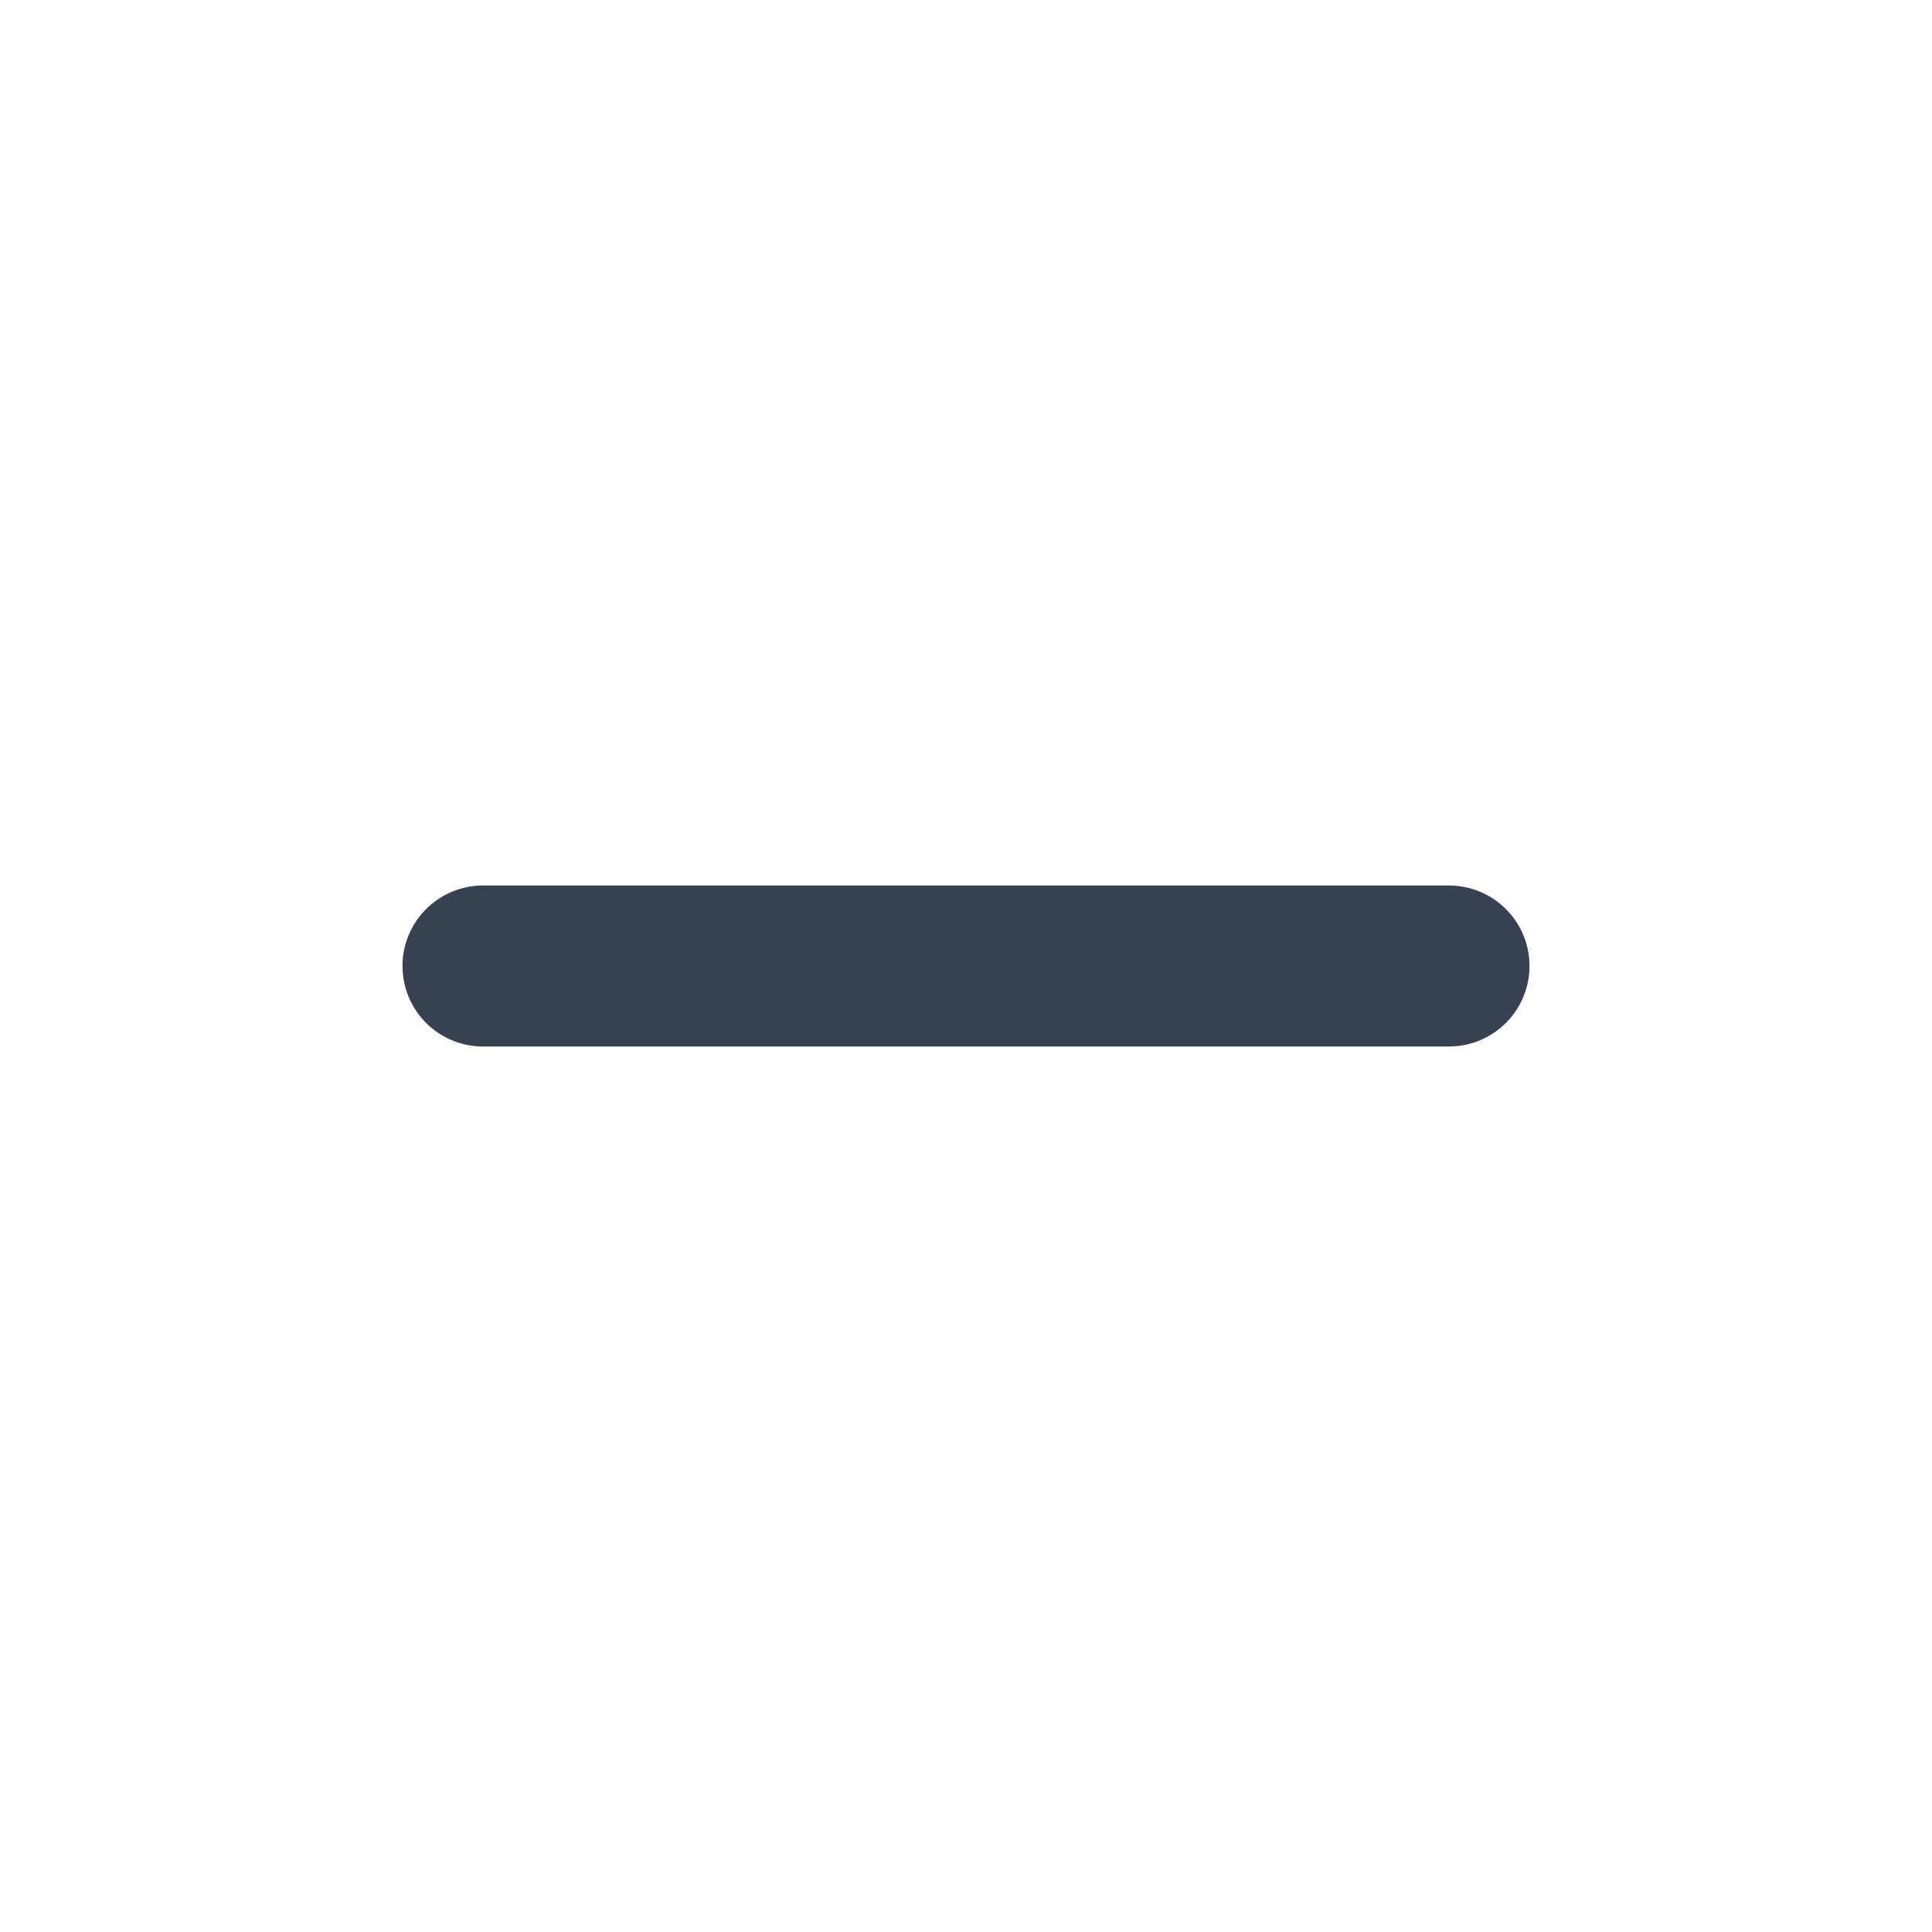
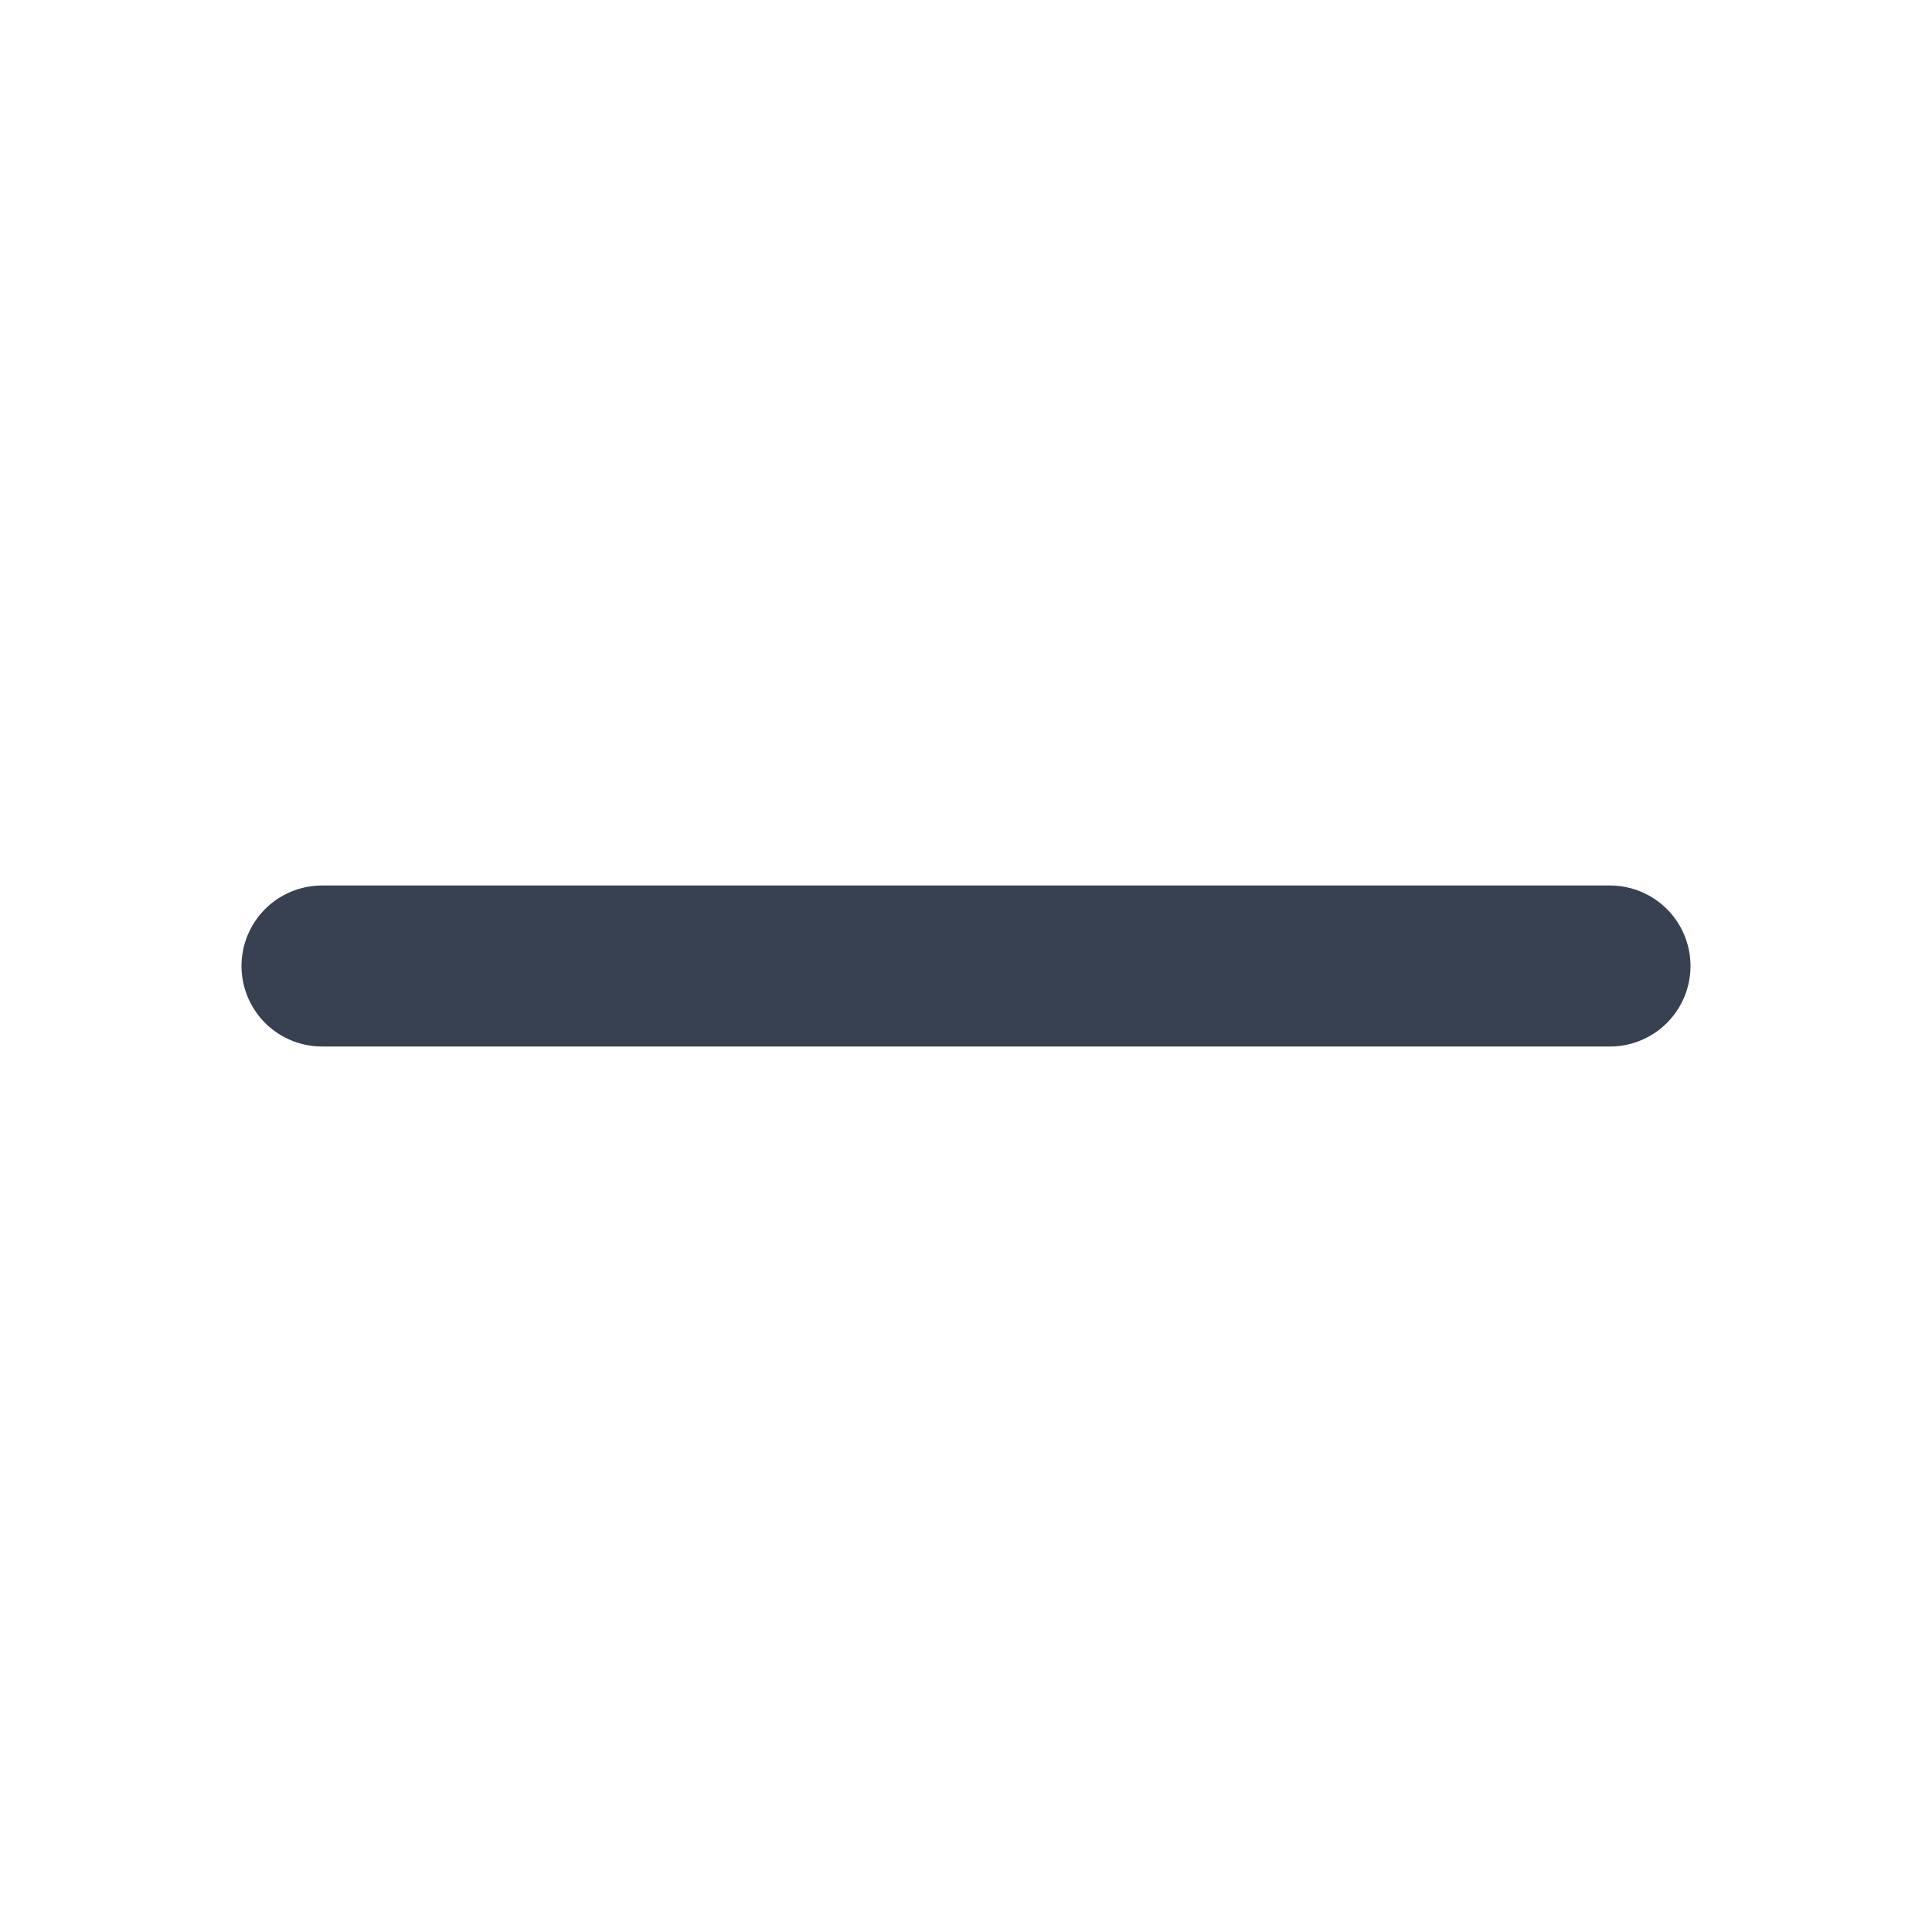
<svg xmlns="http://www.w3.org/2000/svg" width="24" height="24" viewBox="0 0 24 24" fill="none">
-   <path d="M18 12H6" stroke="#374151" stroke-width="2" stroke-linecap="round" stroke-linejoin="round" />
+   <path d="M20 12H4" stroke="#374151" stroke-width="2" stroke-linecap="round" stroke-linejoin="round" />
</svg>
